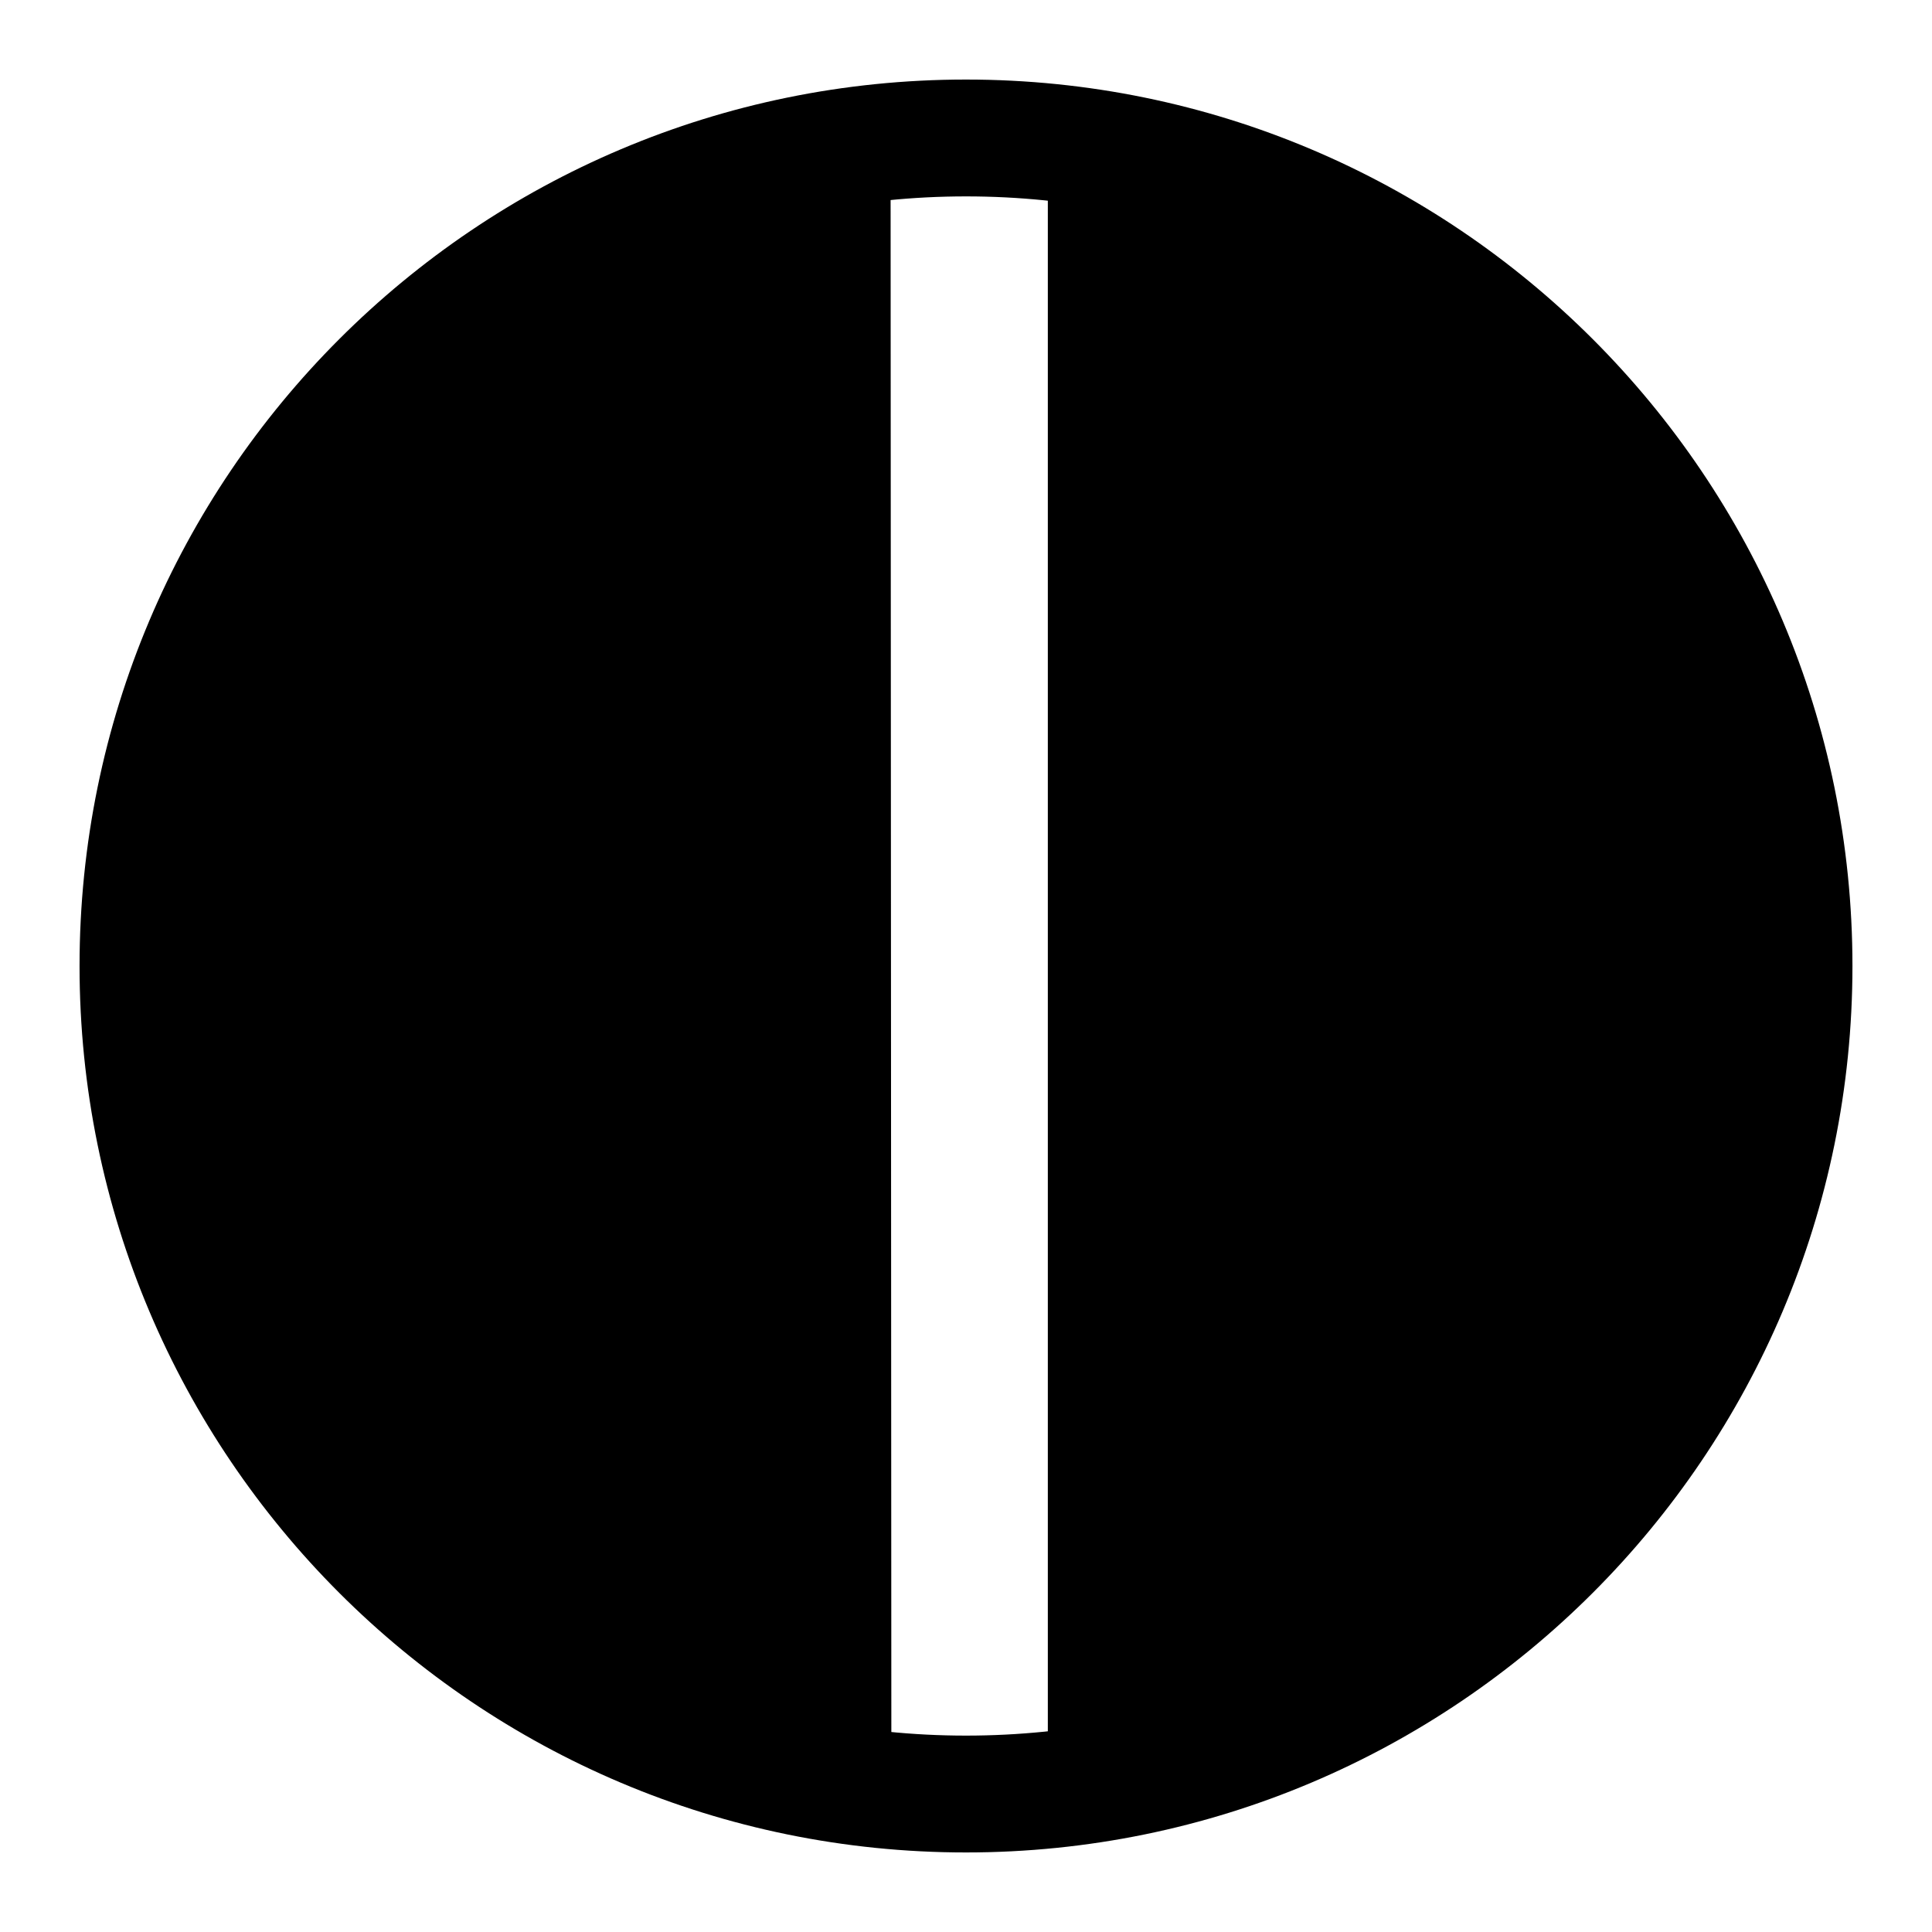
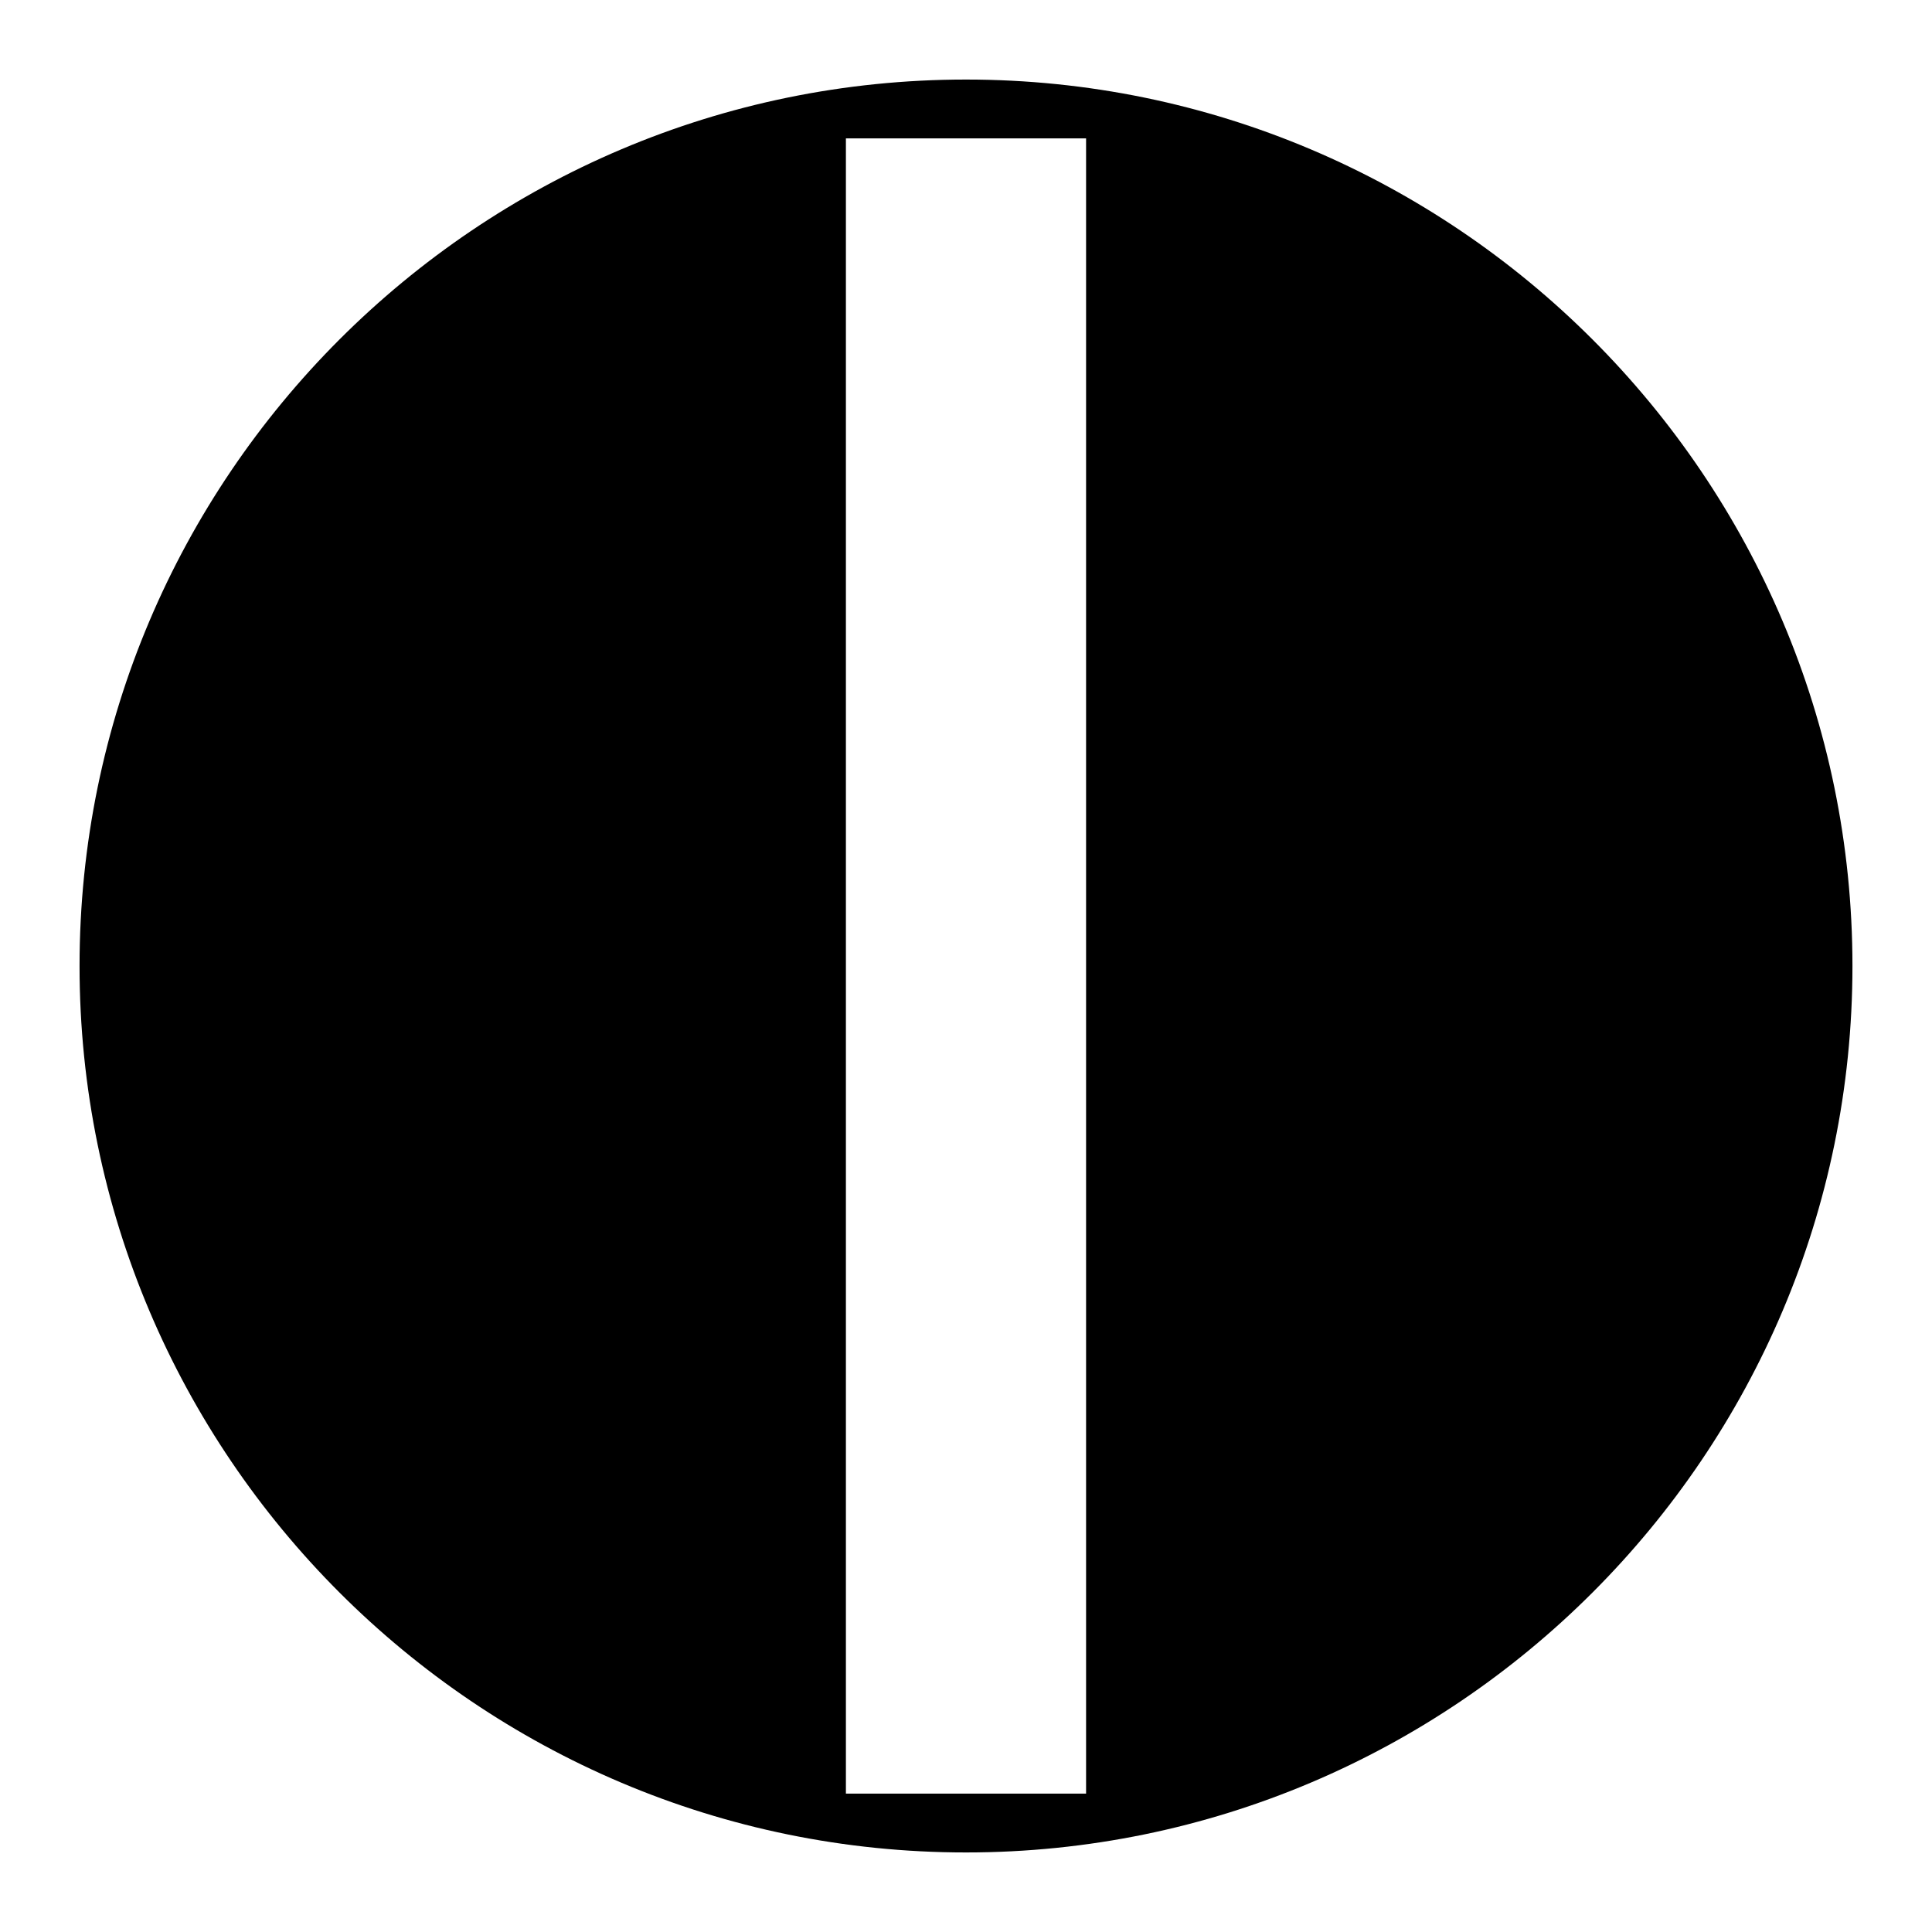
<svg xmlns="http://www.w3.org/2000/svg" version="1.1" id="Layer_1" x="0px" y="0px" width="99.21px" height="99.21px" viewBox="0 0 99.21 99.21" enable-background="new 0 0 99.21 99.21" xml:space="preserve">
-   <circle fill="none" stroke="#000000" stroke-width="6" stroke-miterlimit="10" cx="49.605" cy="49.605" r="42.52" />
-   <path d="M92.125,49.605c0,23.482-14.836,40.463-38.318,40.463v-82.8C77.289,7.268,92.125,26.122,92.125,49.605z" />
-   <path d="M45.732,7.268l0.04,82.837c-23.482,0-38.687-17.017-38.687-40.499C7.085,26.123,22.25,7.268,45.732,7.268z" />
+   <path d="M49.605,4.085c-25.1,0-45.52,20.42-45.52,45.52s20.42,45.52,45.52,45.52s45.52-20.42,45.52-45.52S74.705,4.085,49.605,4.085  z M55.771,92.105H43.438v-85h12.333V92.105z" />
</svg>
